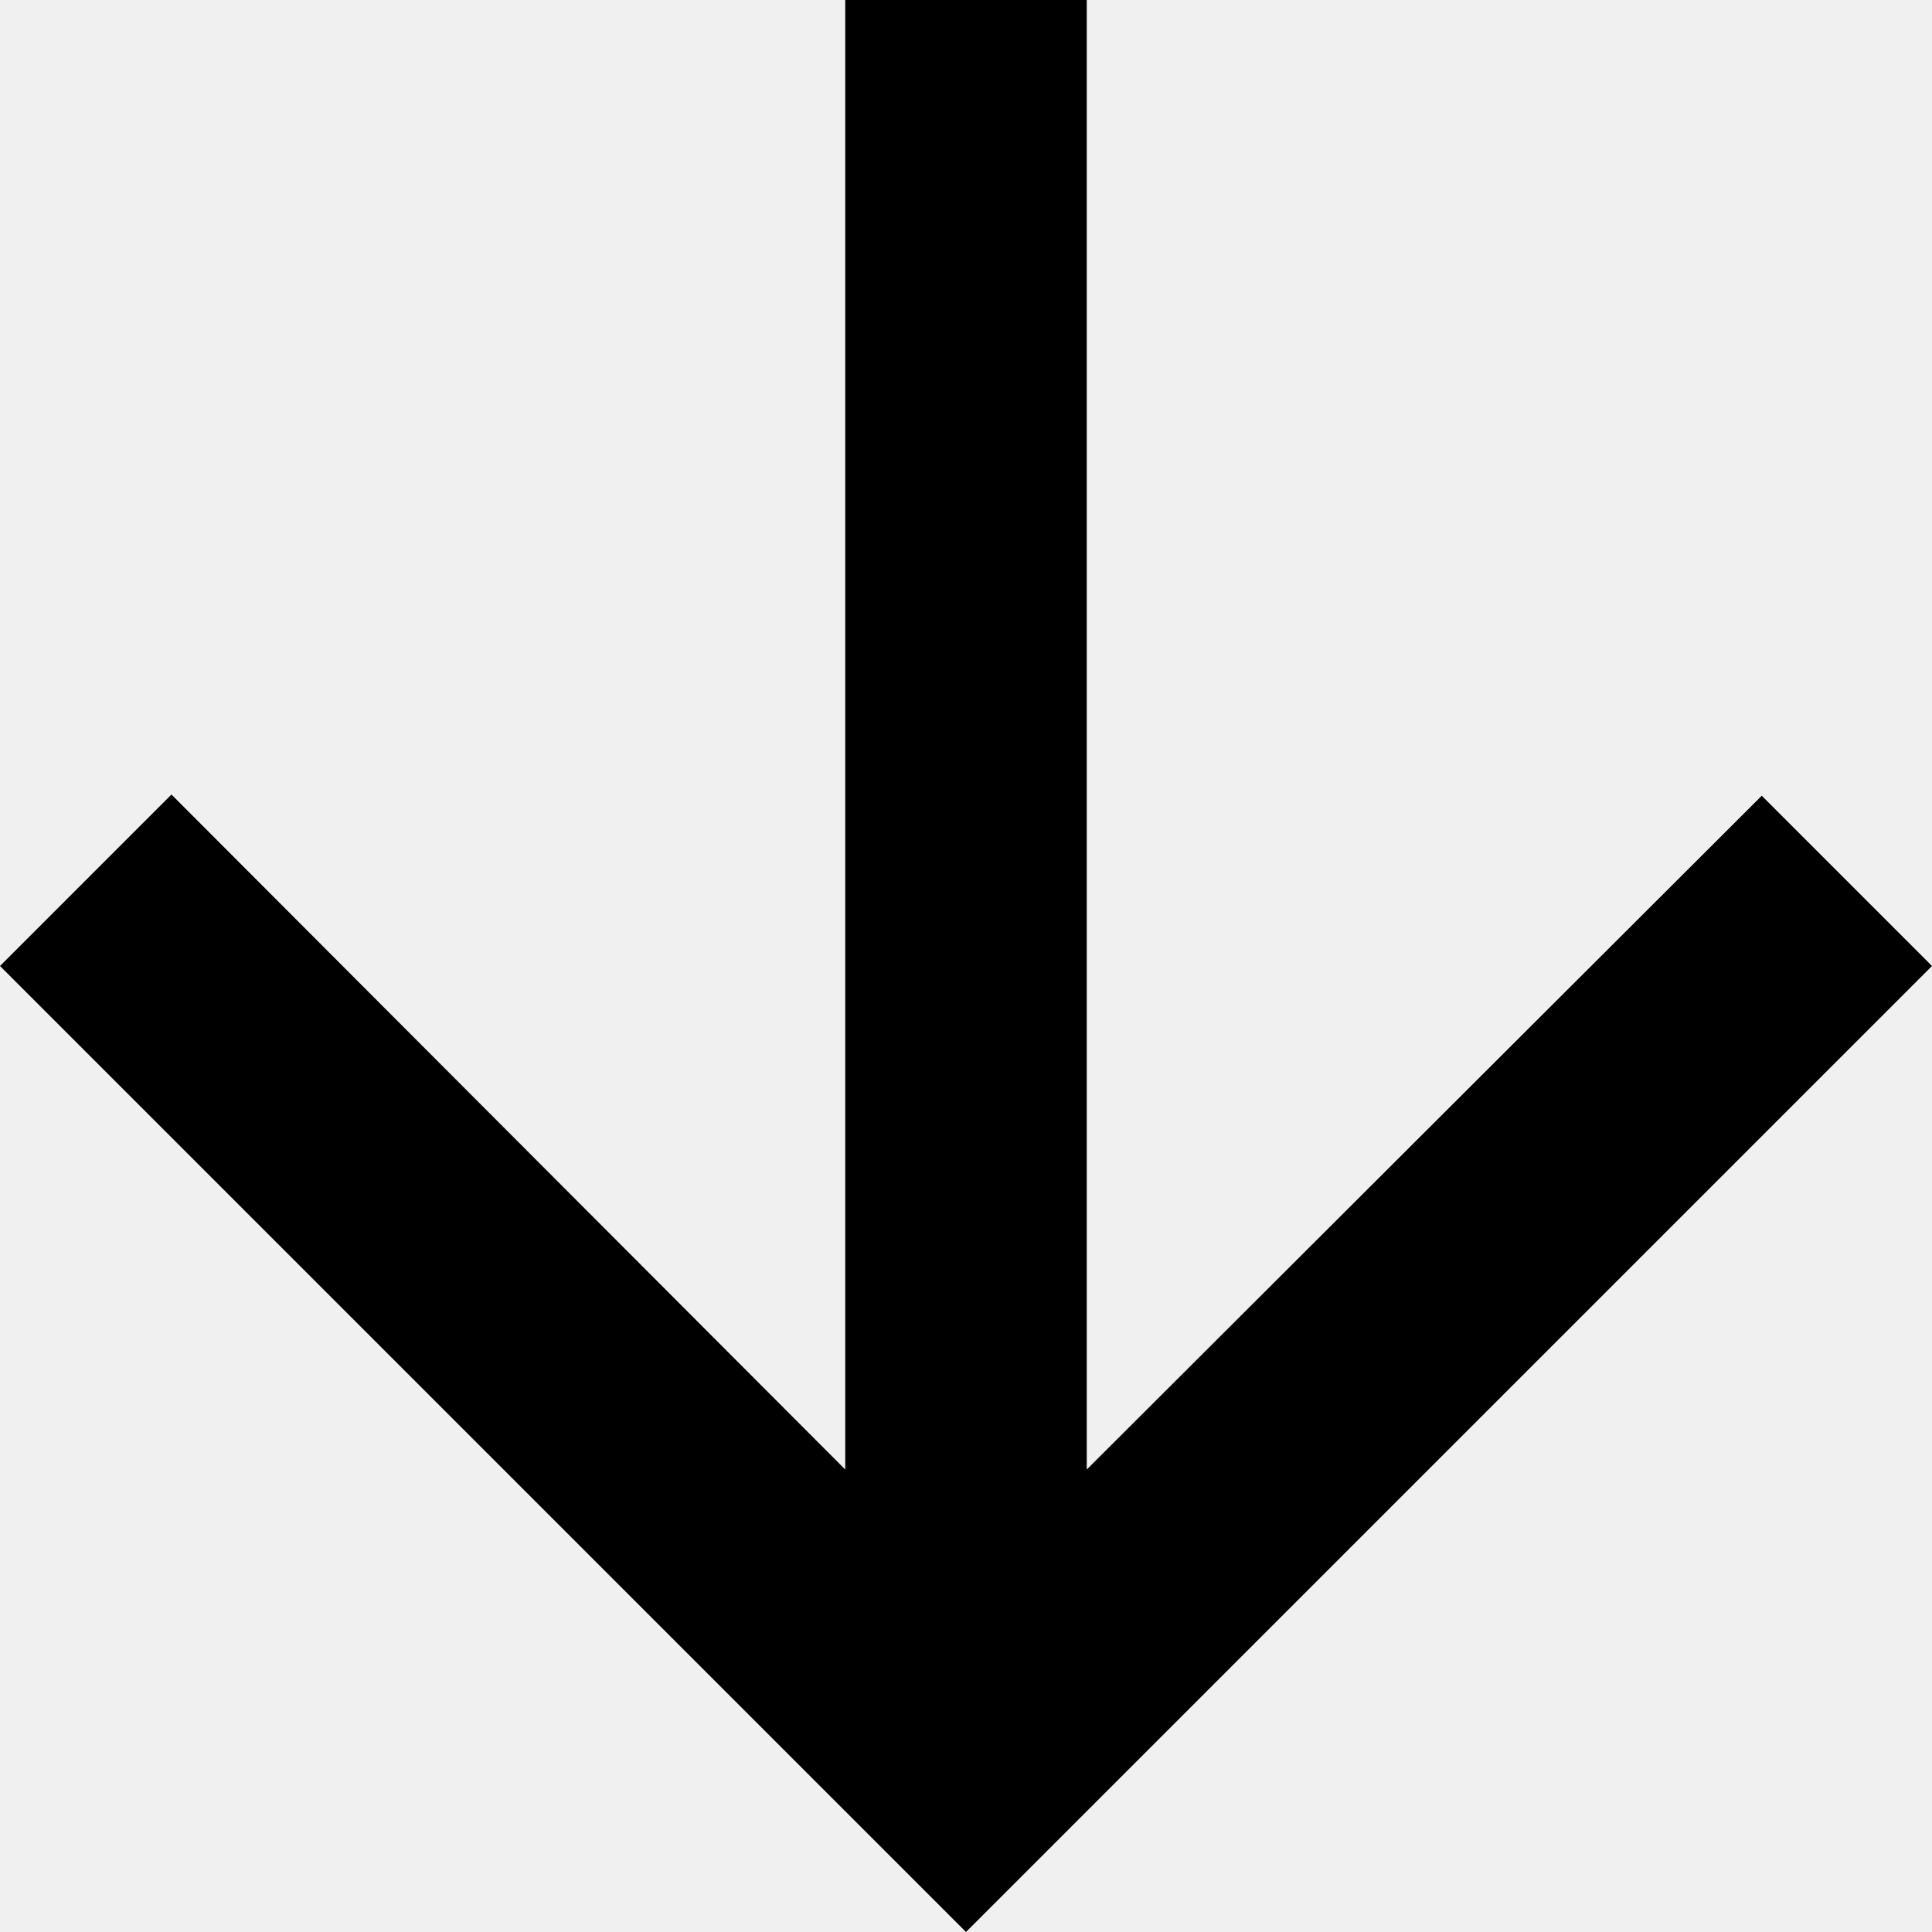
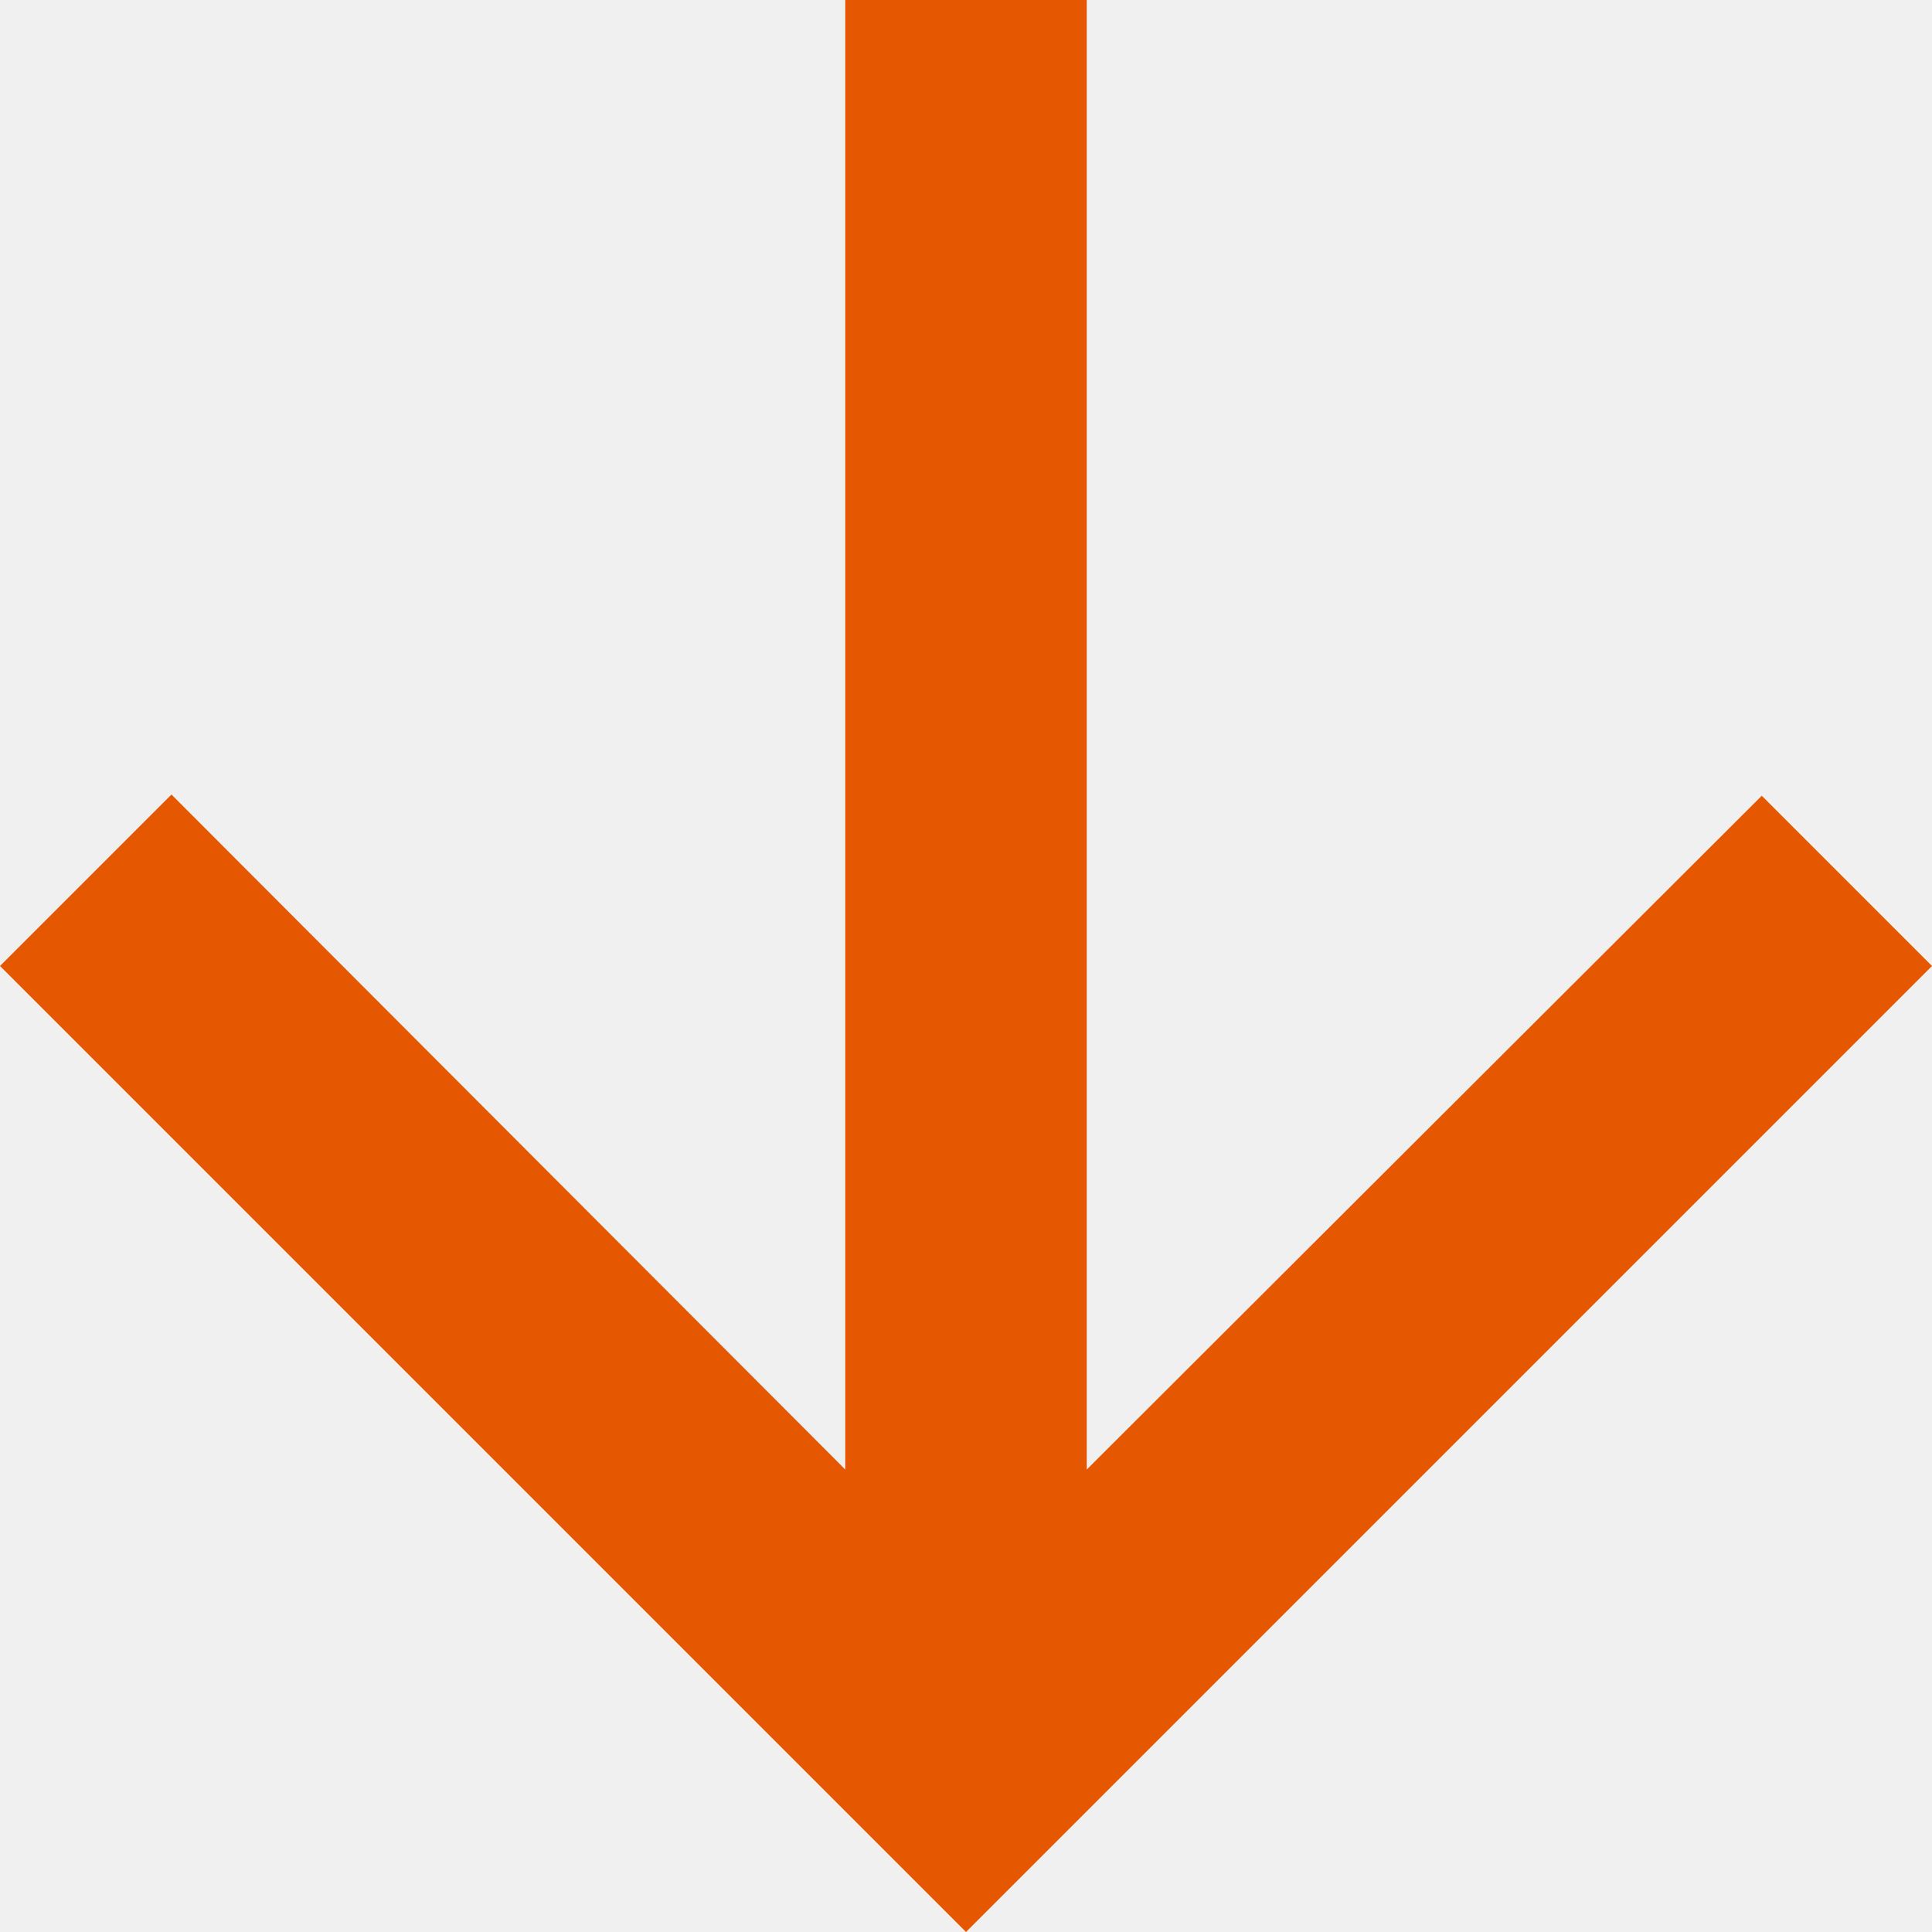
<svg xmlns="http://www.w3.org/2000/svg" xmlns:xlink="http://www.w3.org/1999/xlink" width="16" height="16">
  <defs>
    <path id="a" d="M20 12l-1.41-1.41L13 16.17V4h-2v12.17l-5.58-5.59L4 12l8 8z" />
    <path id="c" d="M0 0h50v50H0z" />
  </defs>
  <g transform="translate(-4 -4)" fill="none" fill-rule="evenodd">
    <mask id="b" fill="#fff">
      <use xlink:href="#a" />
    </mask>
    <g mask="url(#b)">
-       <use fill="#000" xlink:href="#c" transform="translate(-13 -13)" />
+       <use fill="#e55700" xlink:href="#c" transform="translate(-13 -13)" />
    </g>
  </g>
</svg>
